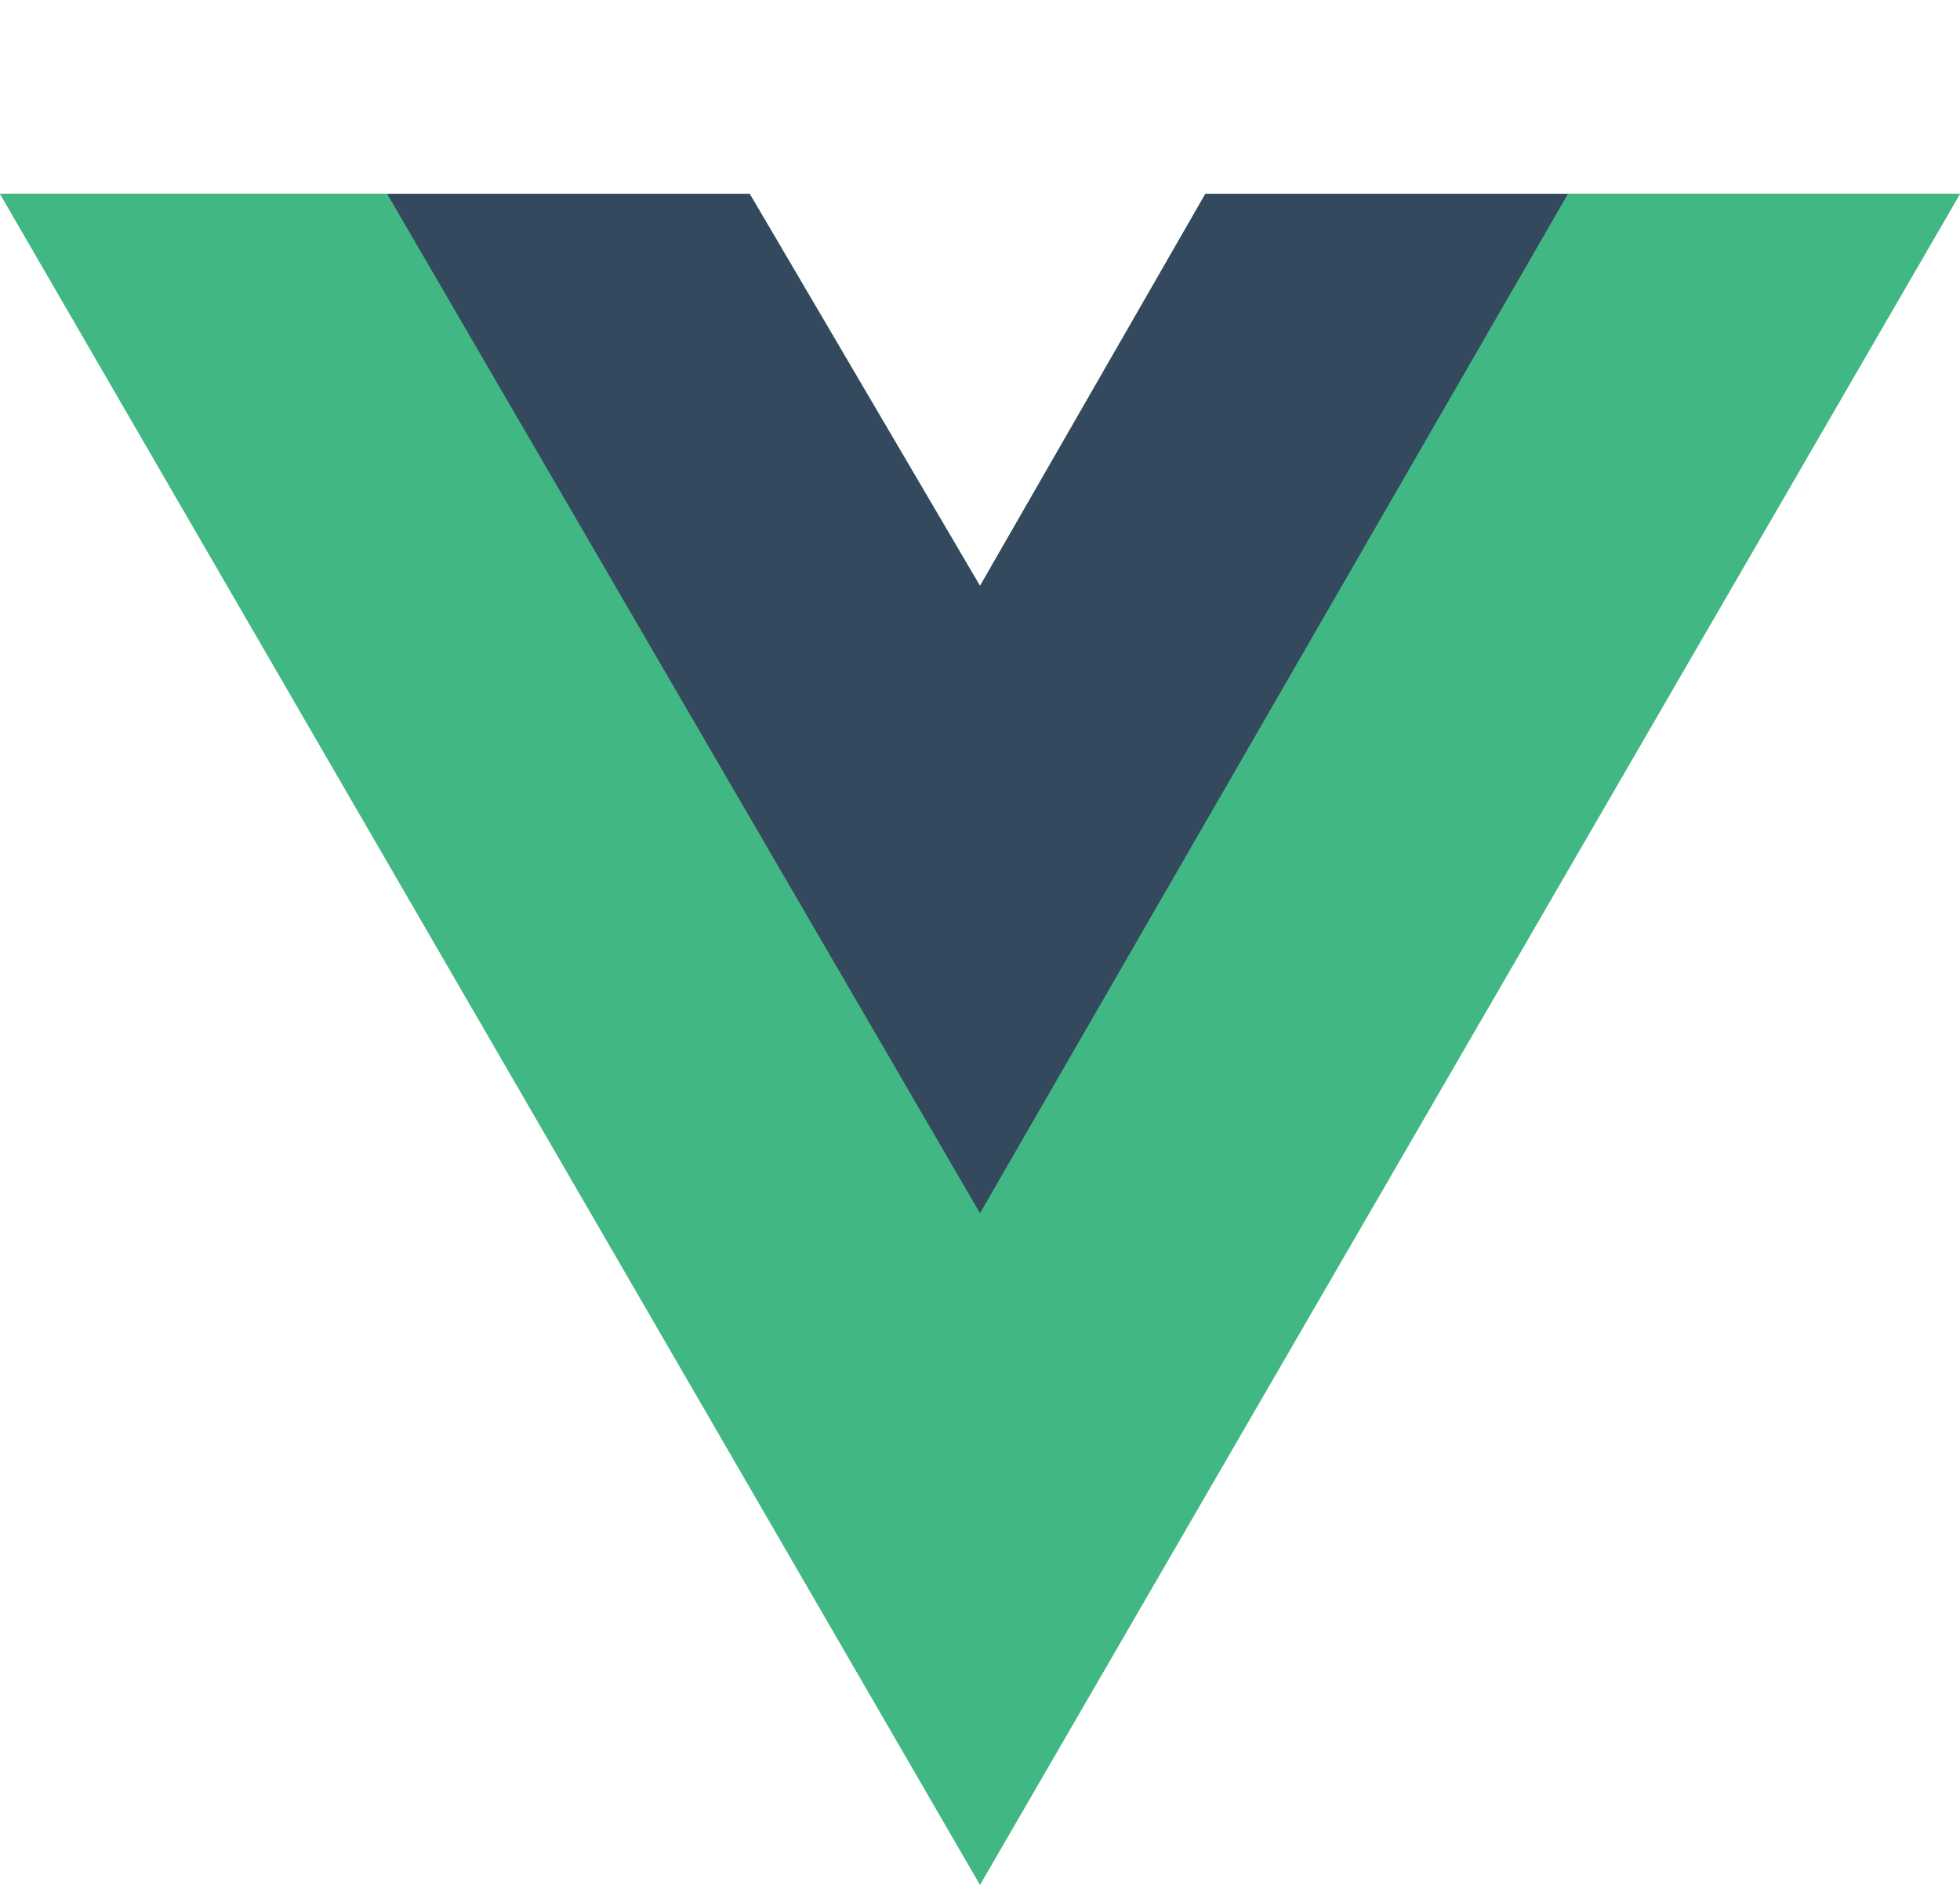
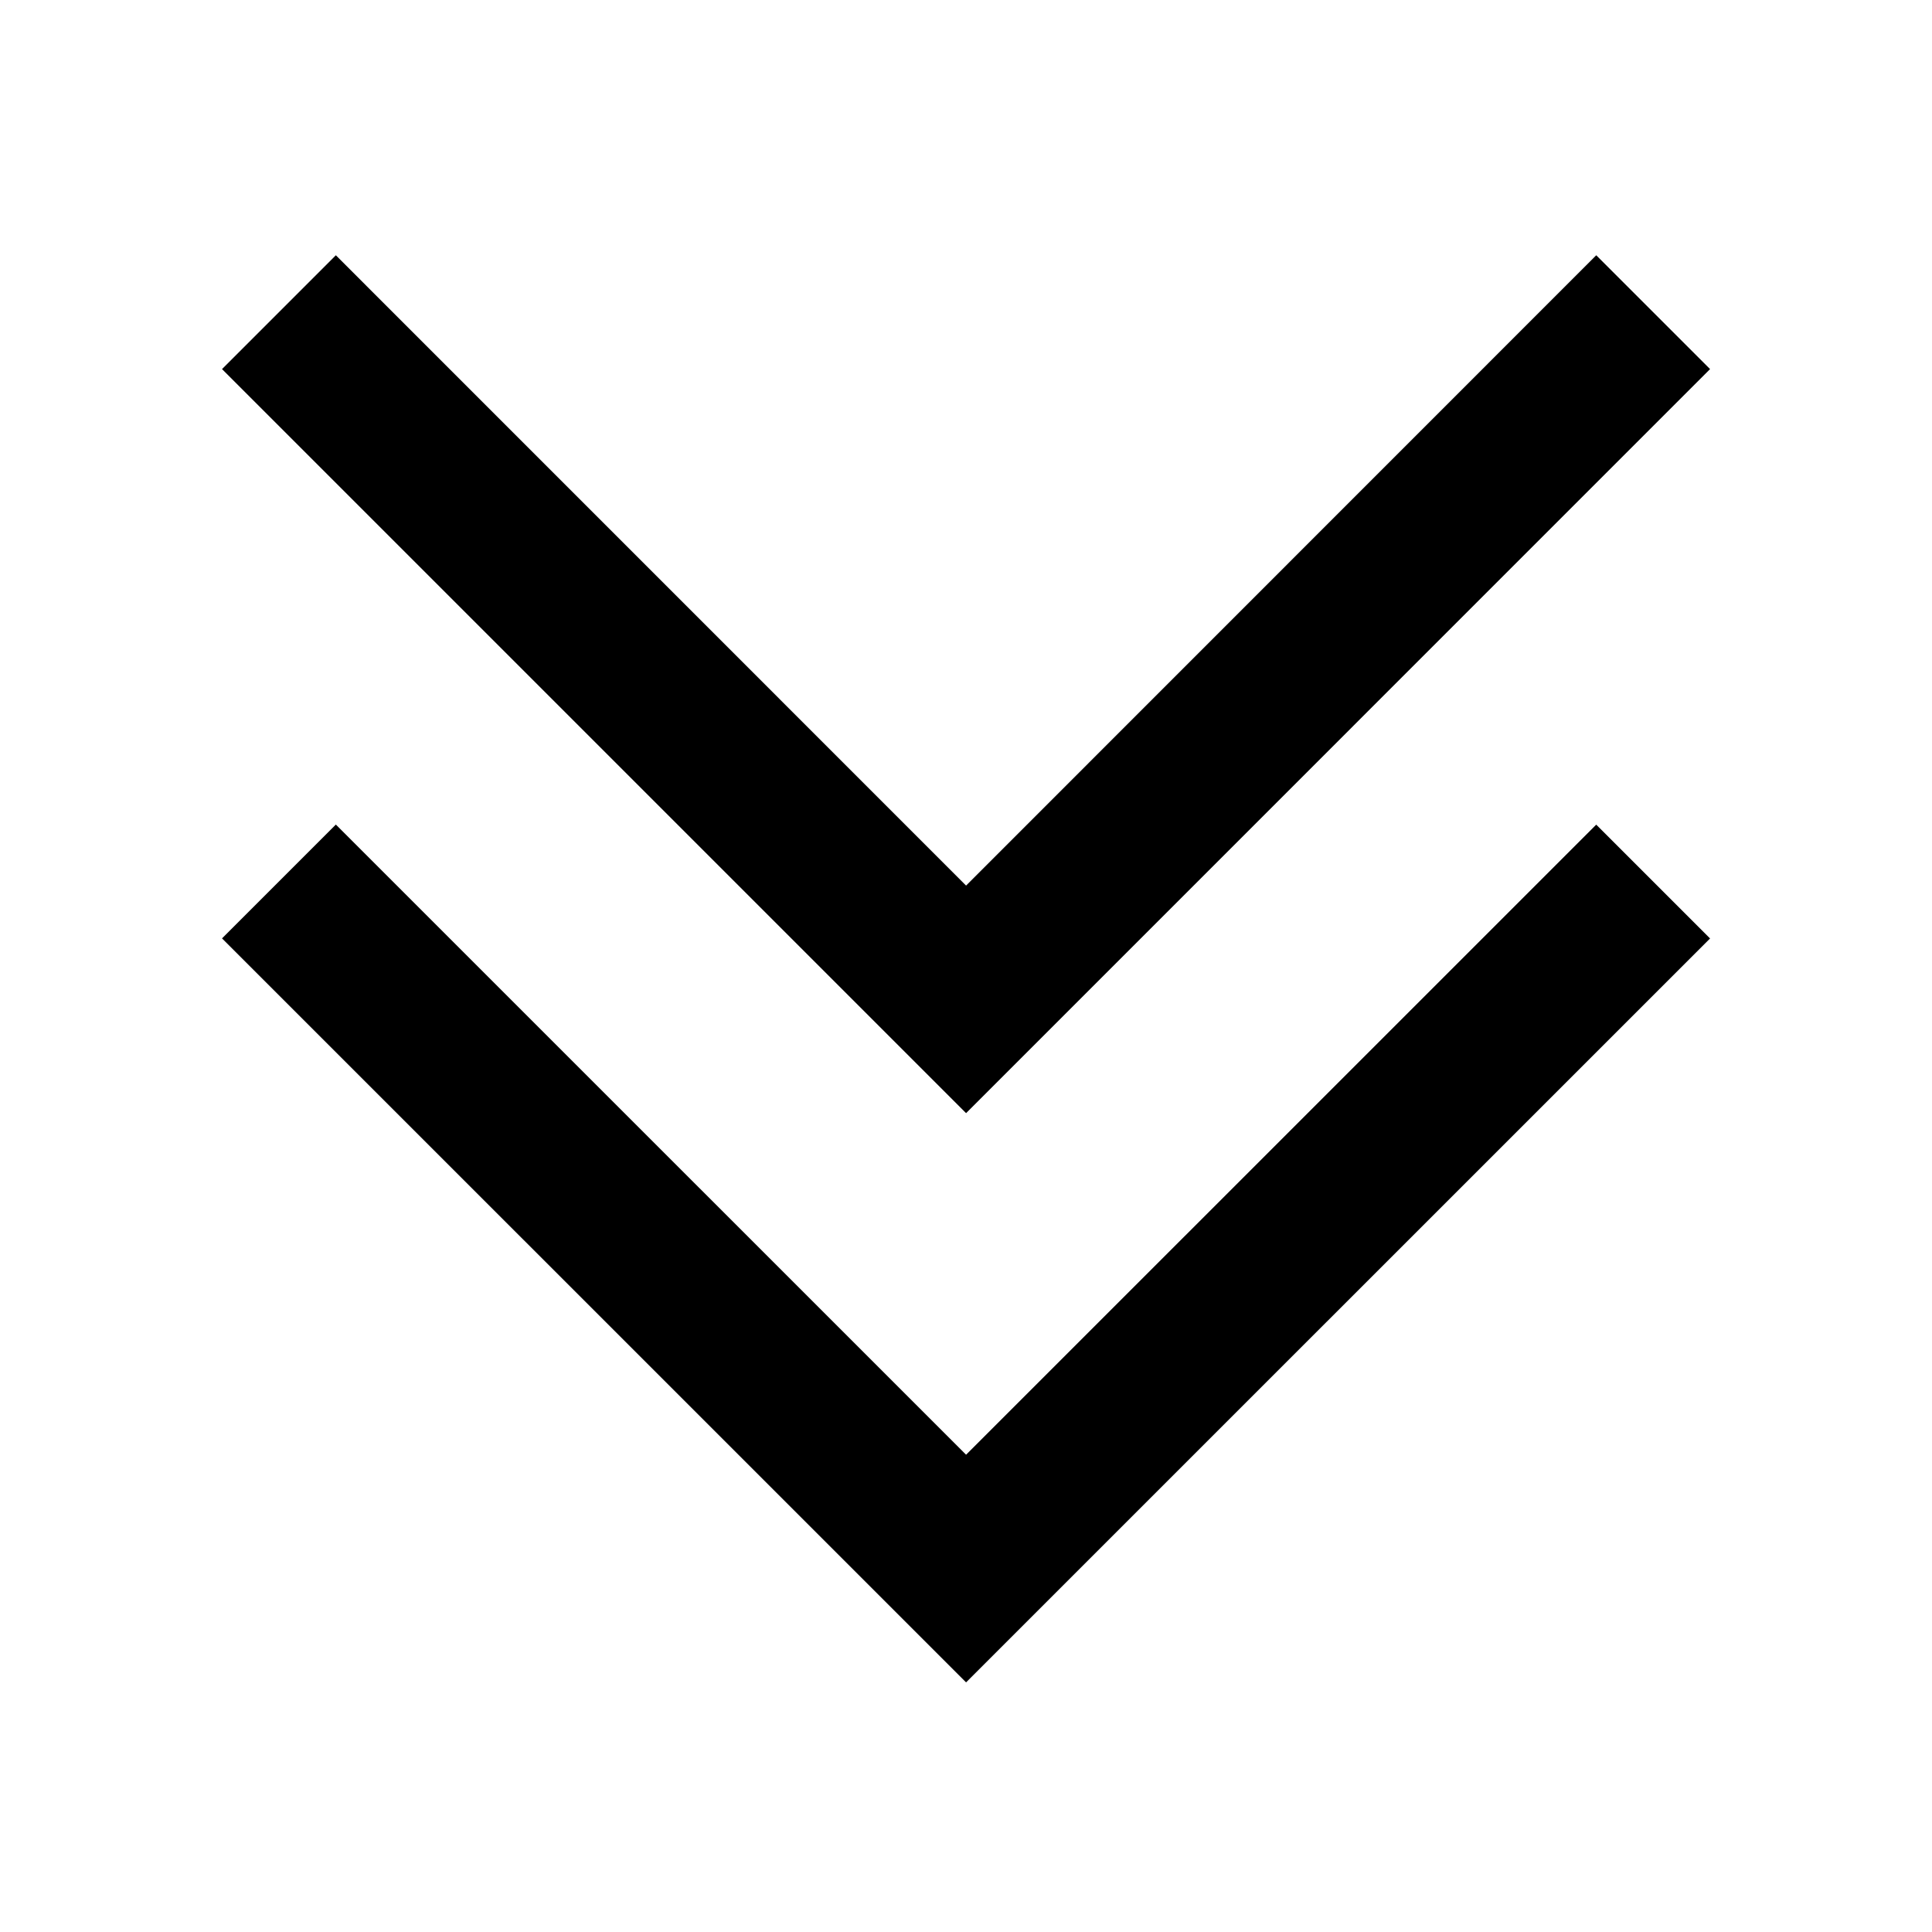
- <svg xmlns="http://www.w3.org/2000/svg" aria-hidden="true" role="img" class="iconify iconify--logos" width="37.07" height="36" preserveAspectRatio="xMidYMid meet" viewBox="0 0 256 198">
-   <path fill="#41B883" d="M204.8 0H256L128 220.8L0 0h97.92L128 51.2L157.44 0h47.36Z" />
-   <path fill="#41B883" d="m0 0l128 220.8L256 0h-51.2L128 132.48L50.56 0H0Z" />
-   <path fill="#35495E" d="M50.56 0L128 133.12L204.8 0h-47.36L128 51.2L97.92 0H50.56Z" />
+ <svg xmlns="http://www.w3.org/2000/svg" viewBox="0 0 24 24" fill="currentColor" width="32" height="32">
+   <path d="M19.829 10.244L21.243 11.658L12.001 20.899L2.758 11.657L4.172 10.243L12.001 18.071L19.829 10.244ZM19.829 3.171L21.243 4.585L12.001 13.828L2.758 4.585L4.172 3.171L12.001 11.001L19.829 3.171Z" />
</svg>
